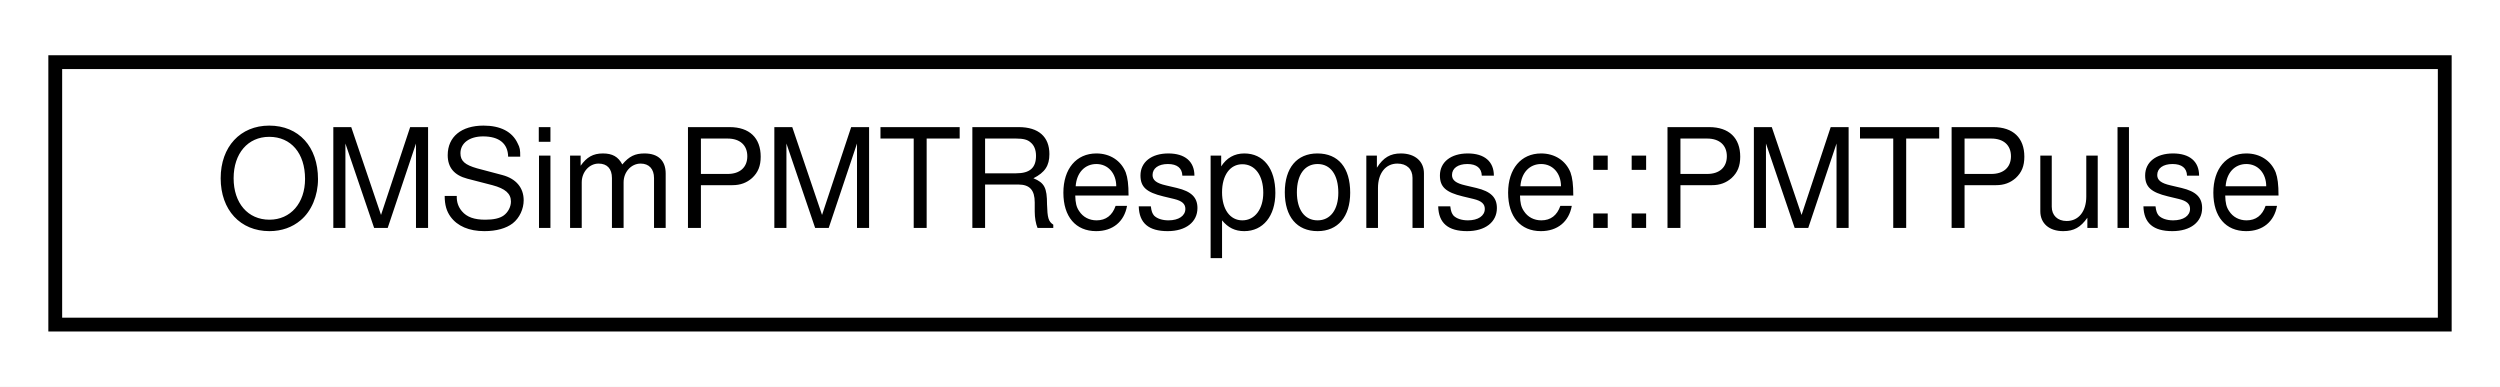
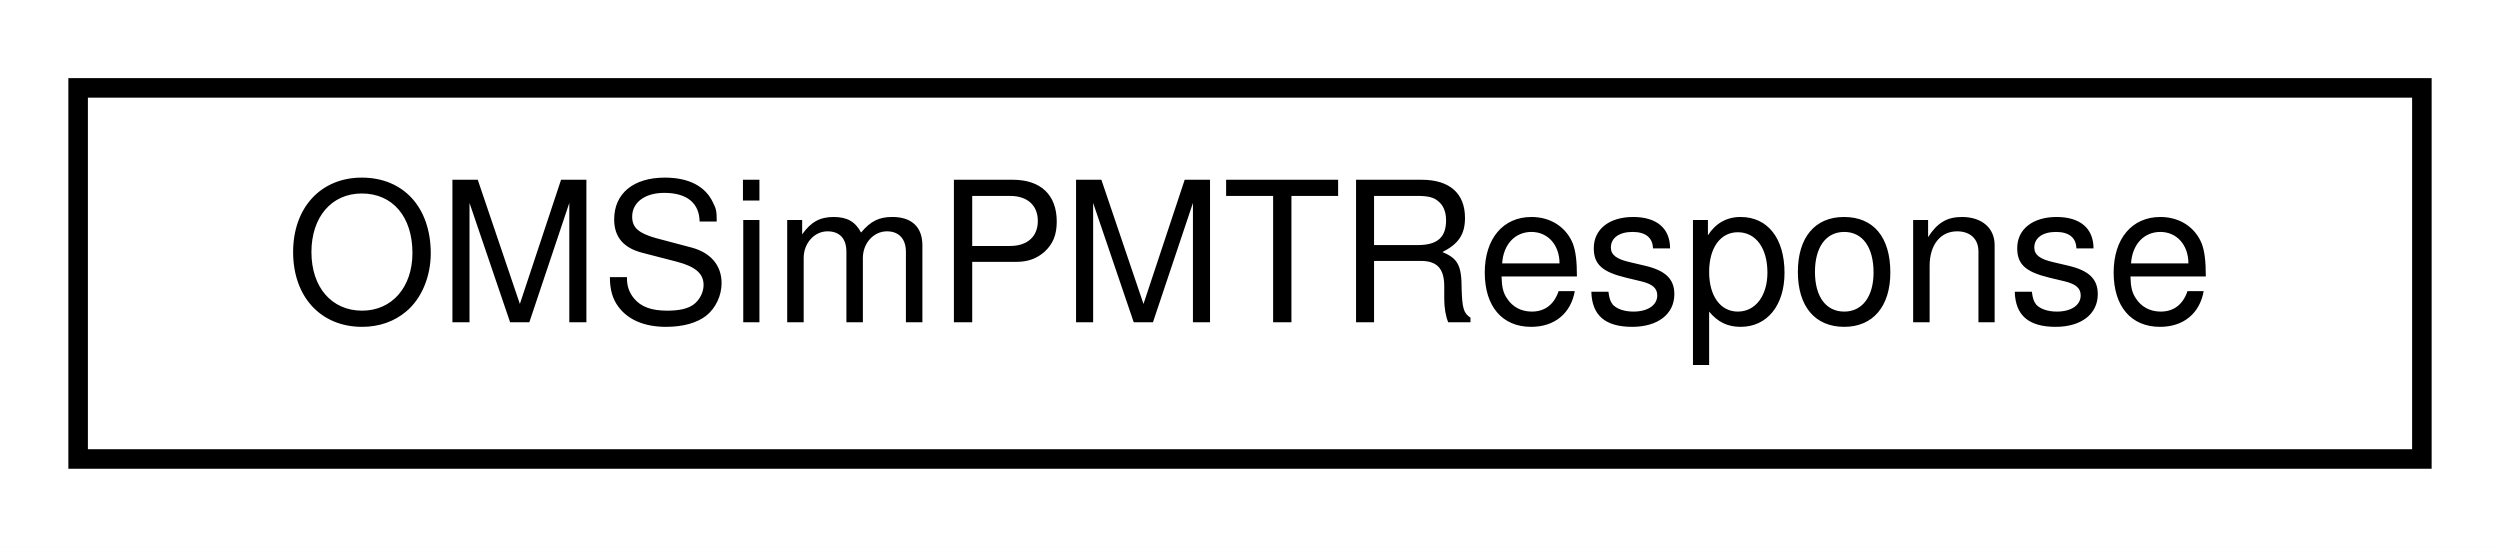
- <svg xmlns="http://www.w3.org/2000/svg" xmlns:xlink="http://www.w3.org/1999/xlink" width="181pt" height="28pt" viewBox="0.00 0.00 181.00 28.00">
+ <svg xmlns="http://www.w3.org/2000/svg" xmlns:xlink="http://www.w3.org/1999/xlink" width="128pt" height="28pt" viewBox="0.00 0.00 128.00 28.00">
  <g id="graph0" class="graph" transform="scale(1 1) rotate(0) translate(4 24)">
-     <polygon fill="white" stroke="transparent" points="-4,4 -4,-24 177,-24 177,4 -4,4" />
+     <polygon fill="white" stroke="transparent" points="-4,4 -4,-24 124,-24 124,4 -4,4" />
    <g id="node1" class="node">
      <g id="a_node1">
-         <a xlink:href="struct_o_m_sim_p_m_t_response_1_1_p_m_t_pulse.html" target="_top" xlink:title="Represents the output pulse for a detected photon.">
-           <polygon fill="white" stroke="black" points="0,-0.5 0,-19.5 173,-19.5 173,-0.5 0,-0.5" />
-           <text text-anchor="middle" x="86.5" y="-7.5" font-family="Helvetica,sans-Serif" font-size="10.00">OMSimPMTResponse::PMTPulse</text>
+         <a xlink:href="class_o_m_sim_p_m_t_response.html" target="_top" xlink:title="Singleton class to simulate PMT response.">
+           <polygon fill="white" stroke="black" points="0,-0.5 0,-19.5 120,-19.5 120,-0.5 0,-0.5" />
+           <text text-anchor="middle" x="60" y="-7.5" font-family="Helvetica,sans-Serif" font-size="10.00">OMSimPMTResponse</text>
        </a>
      </g>
    </g>
  </g>
</svg>
